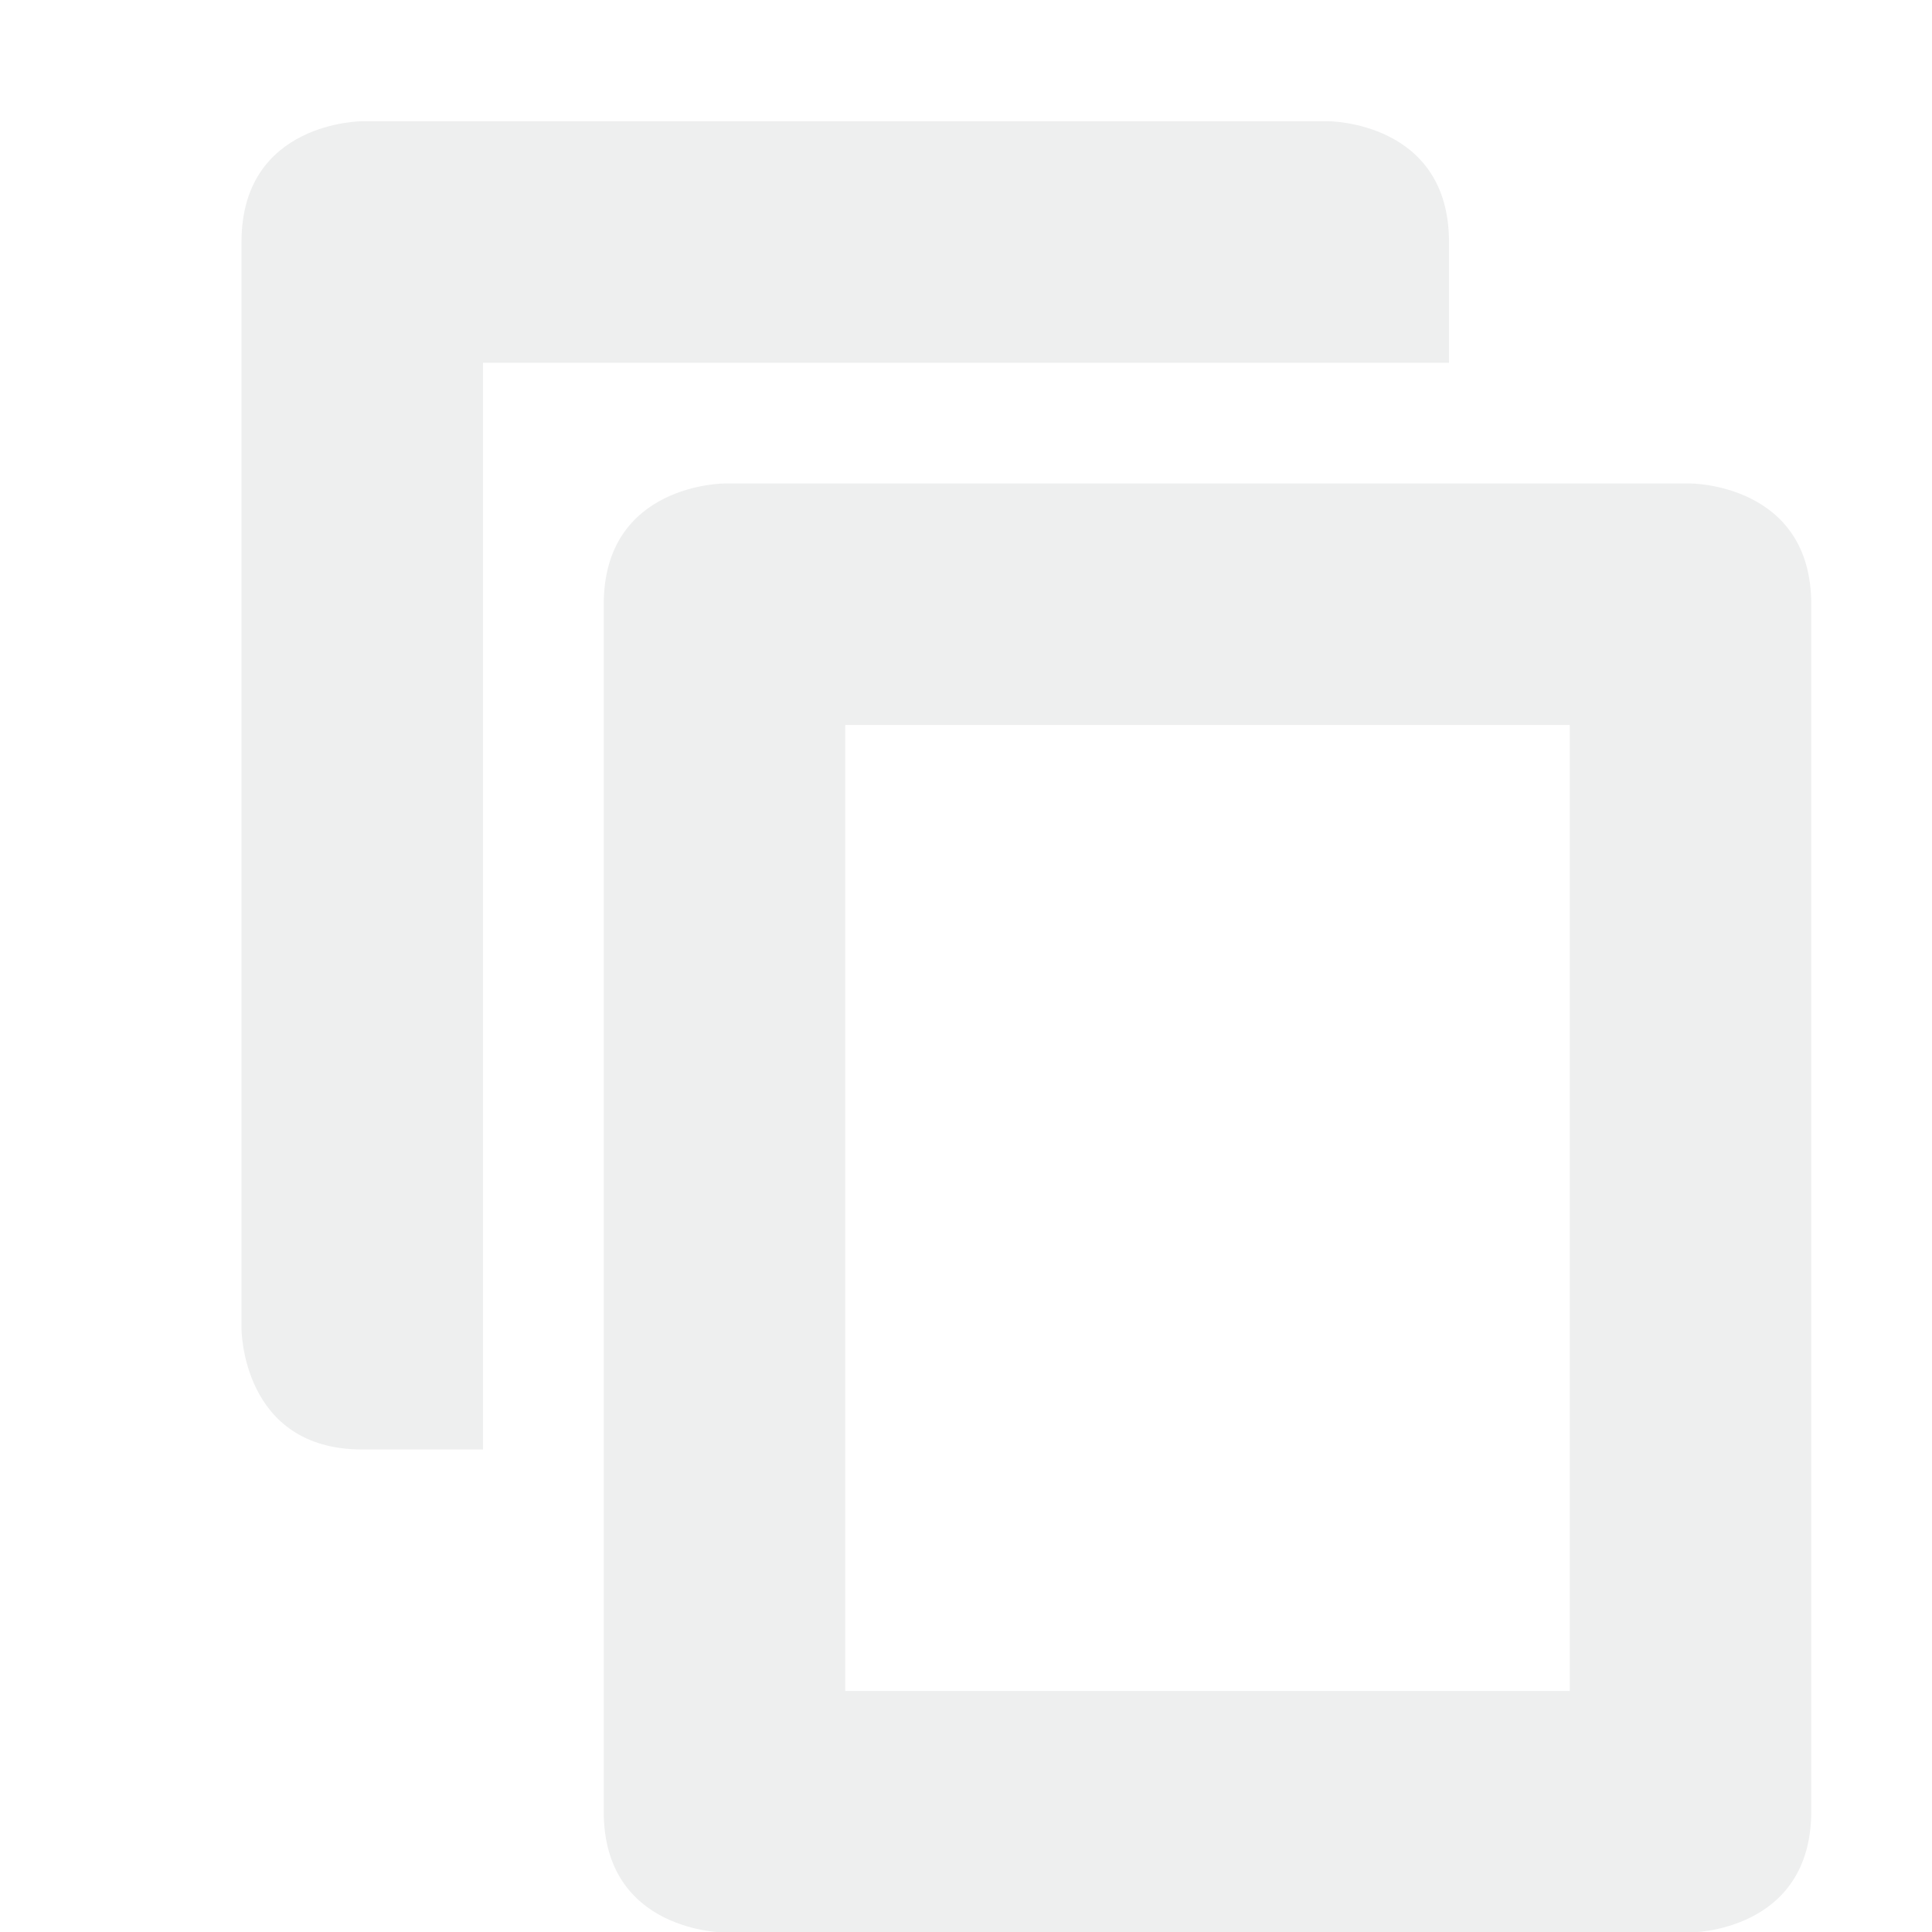
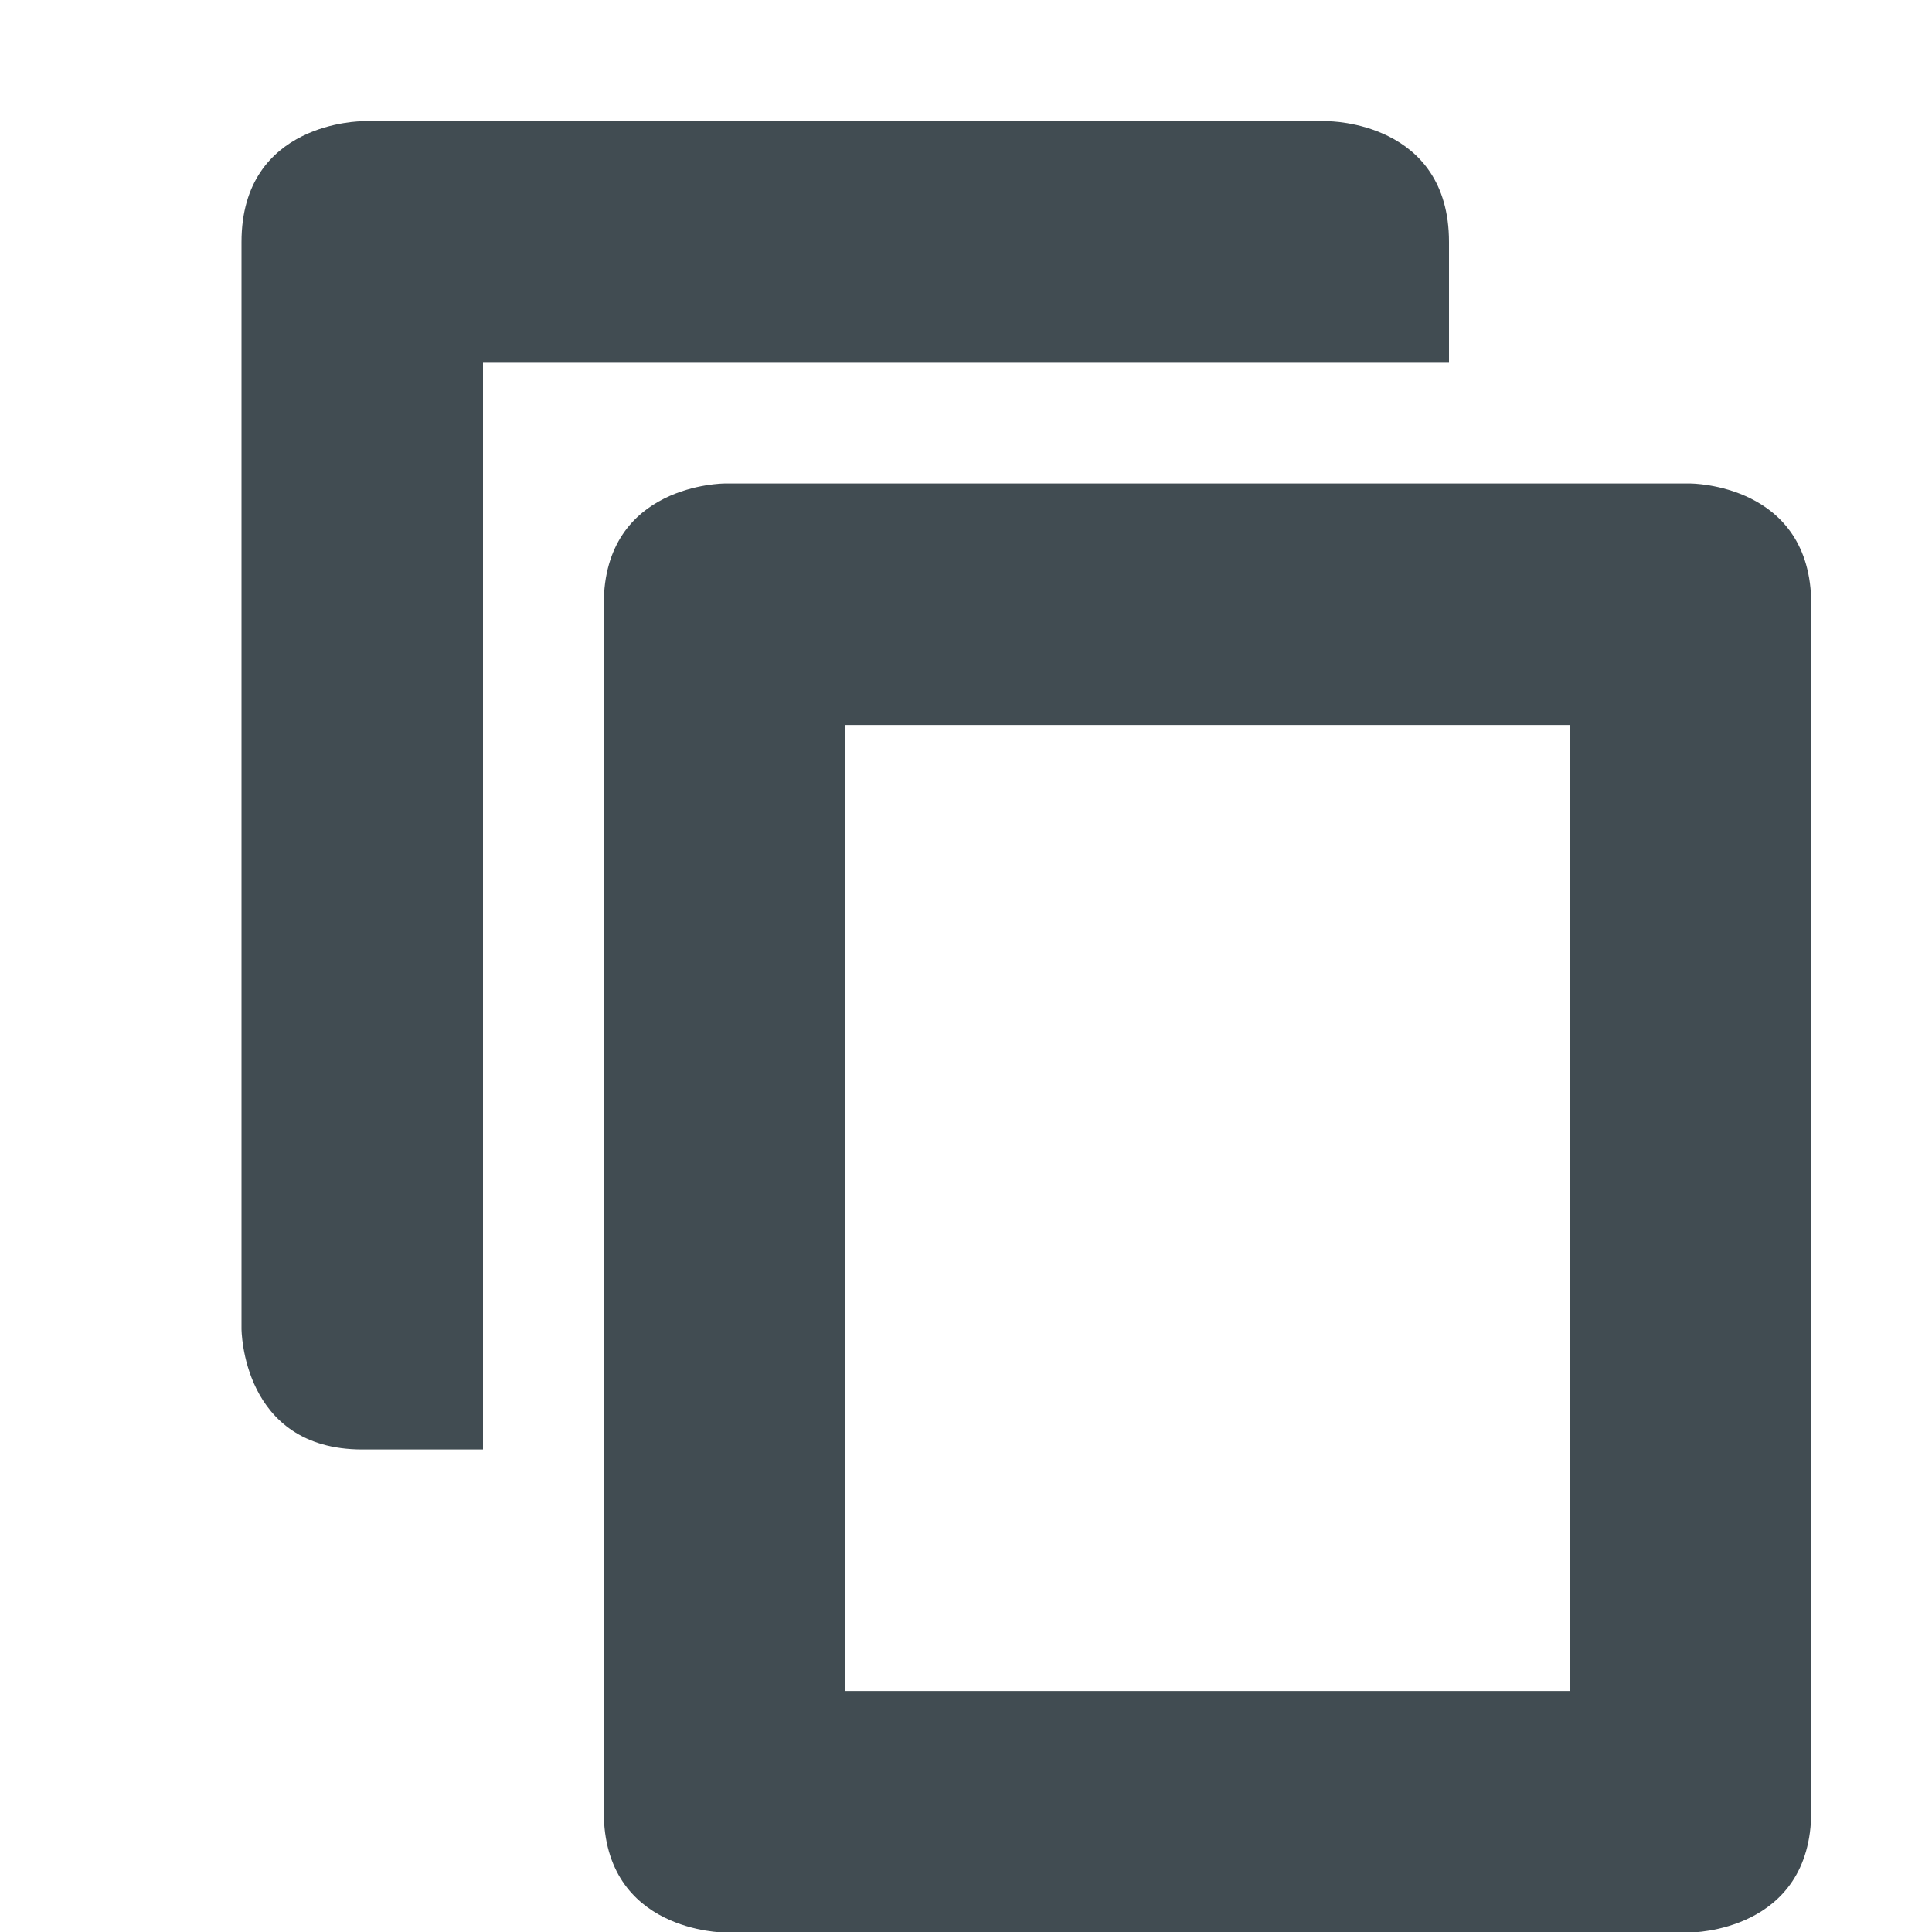
<svg xmlns="http://www.w3.org/2000/svg" width="16" height="16" viewBox="0 0 16 16">
  <defs>
    <style type="text/css" id="current-color-scheme">
-    .ColorScheme-Text { color:#eeefef; } .ColorScheme-Highlight { color:#00bcd4; } .ColorScheme-ButtonBackground { color:#cfd8dc; }
+    .ColorScheme-Text { color:#414c52; } .ColorScheme-Highlight { color:#00bcd4; } .ColorScheme-ButtonBackground { color:#cfd8dc; }
  </style>
  </defs>
  <path style="fill:currentColor;opacity:1" class="ColorScheme-Text" d="M 3 1.004 C 3 1.004 2 1.004 2 2.004 L 2 11.004 C 2 11.004 2 12.004 3 12.004 L 4 12.004 L 4 3.004 L 12 3.004 L 12 2.004 C 12 1.004 11 1.004 11 1.004 L 3 1.004 z M 6 4.004 C 6 4.004 5 4.004 5 5.004 L 5 15.004 C 5 16.004 6 16.004 6 16.004 L 14 16.004 C 14 16.004 15 16.003 15 15 L 15 5.004 C 15 4.004 14 4.004 14 4.004 L 6 4.004 z M 7 6.004 L 13 6.004 L 13 14.004 L 7 14.004 L 7 6.004 z" />
</svg>
